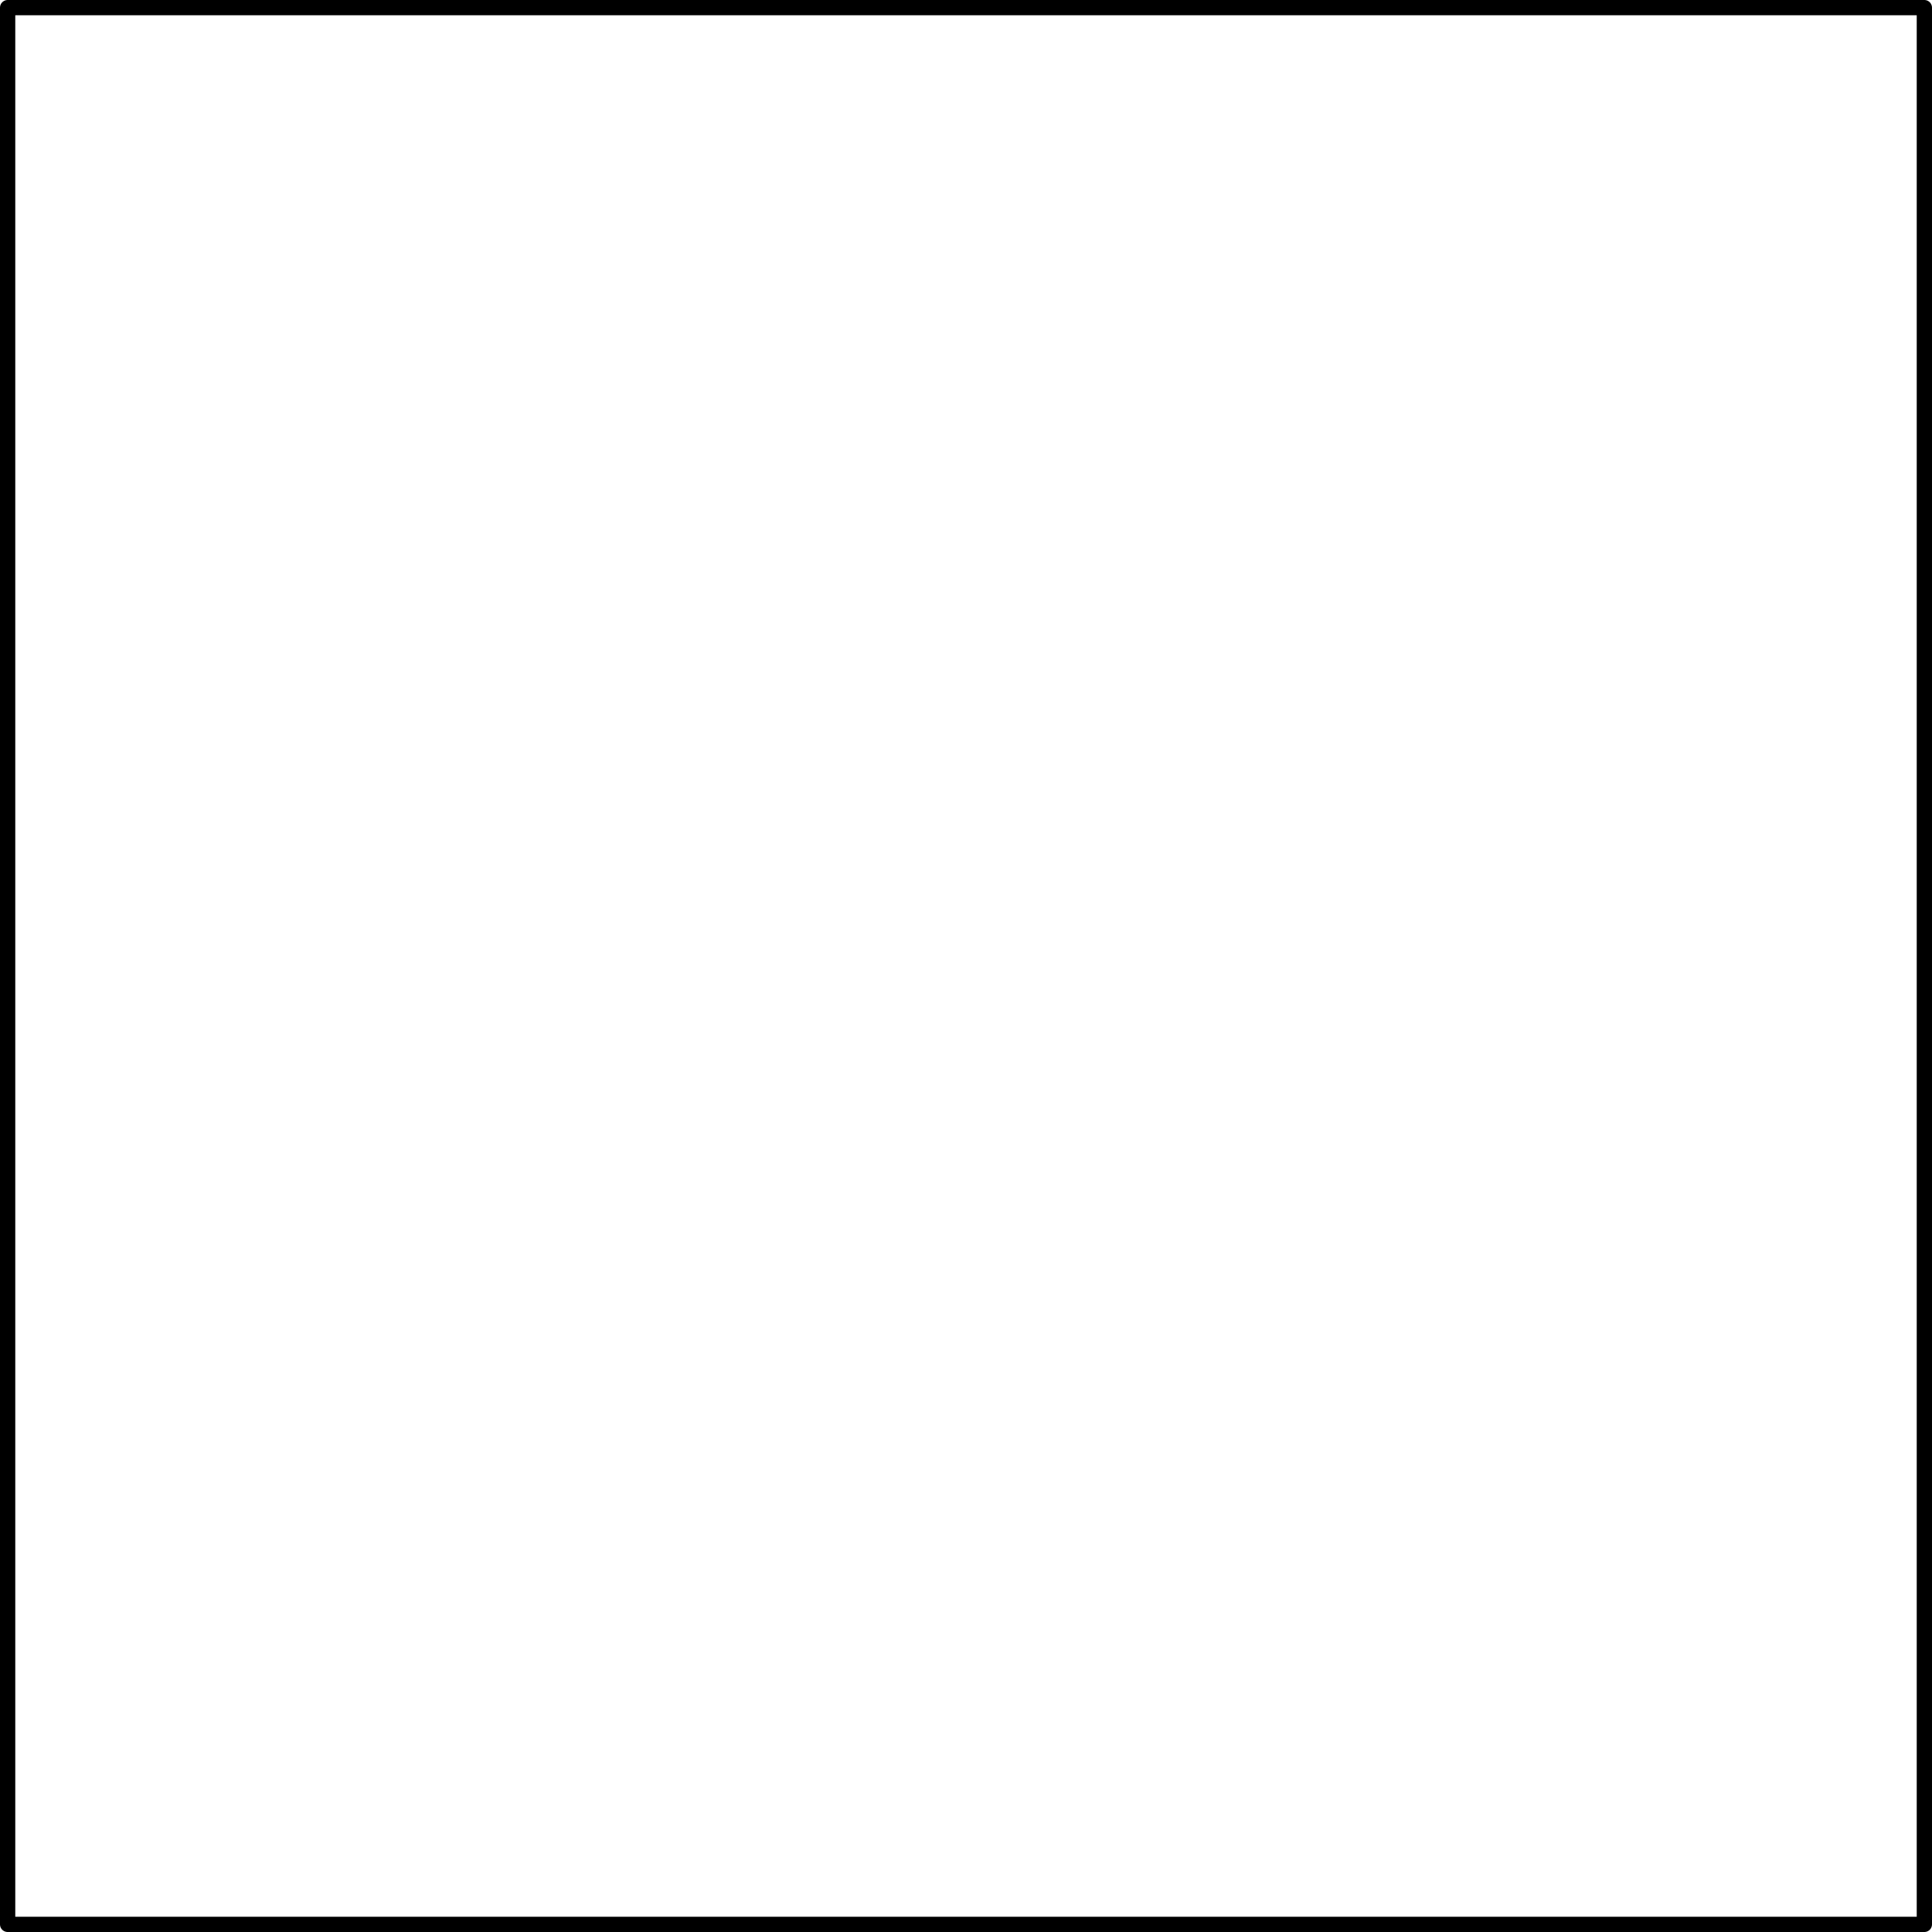
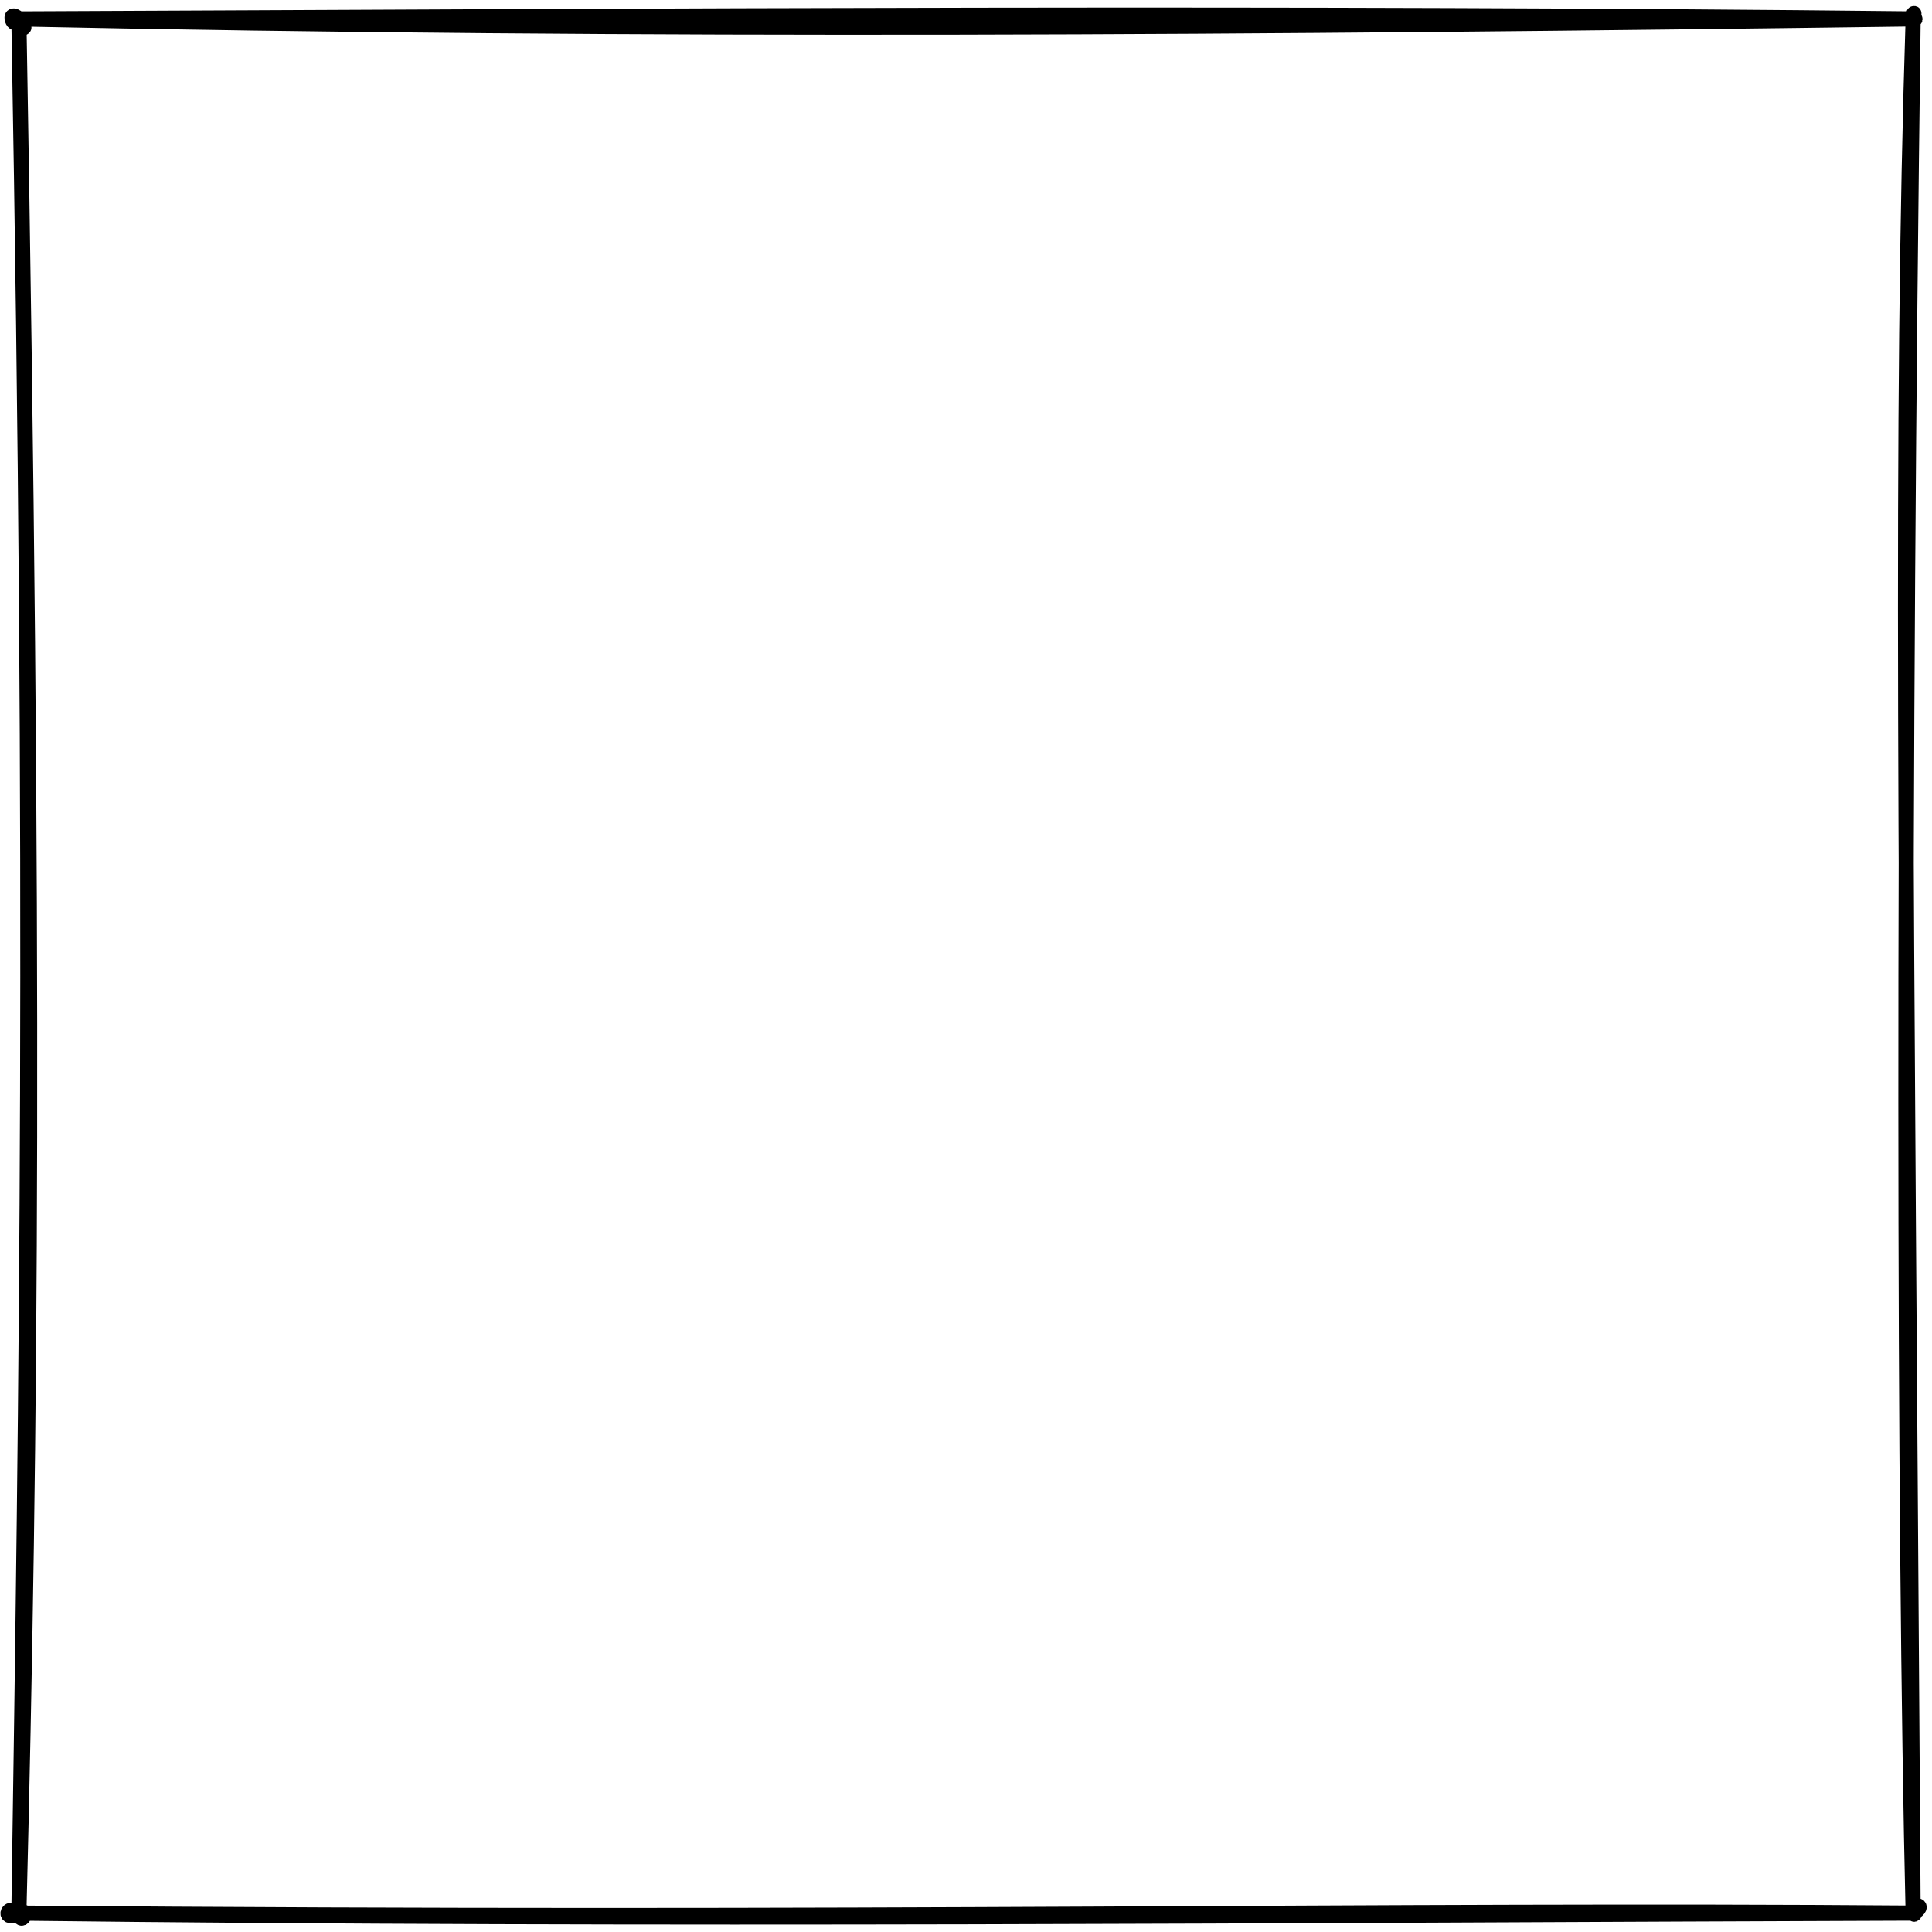
- <svg xmlns="http://www.w3.org/2000/svg" xmlns:html="http://www.w3.org/1999/xhtml" version="1.1" width="253" height="253">
+ <svg xmlns="http://www.w3.org/2000/svg" xmlns:html="http://www.w3.org/1999/xhtml" version="1.1" width="256" height="256">
  <defs>
    <html:style type="text/css">@font-face {
  font-family: 'Inter';
  font-style: normal;
  font-weight: 100;
  src: url('https://frame0.app/fonts/Inter-Thin.ttf') format('truetype');
}
@font-face {
  font-family: 'Inter';
  font-style: italic;
  font-weight: 100;
  src: url('https://frame0.app/fonts/Inter-ThinItalic.ttf') format('truetype');
}
@font-face {
  font-family: 'Inter';
  font-style: normal;
  font-weight: 200;
  src: url('https://frame0.app/fonts/Inter-ExtraLight.ttf') format('truetype');
}
@font-face {
  font-family: 'Inter';
  font-style: italic;
  font-weight: 200;
  src: url('https://frame0.app/fonts/Inter-ExtraLightItalic.ttf') format('truetype');
}
@font-face {
  font-family: 'Inter';
  font-style: normal;
  font-weight: 300;
  src: url('https://frame0.app/fonts/Inter-Light.ttf') format('truetype');
}
@font-face {
  font-family: 'Inter';
  font-style: italic;
  font-weight: 300;
  src: url('https://frame0.app/fonts/Inter-LightItalic.ttf') format('truetype');
}
@font-face {
  font-family: 'Inter';
  font-style: normal;
  font-weight: 400;
  src: url('https://frame0.app/fonts/Inter-Regular.ttf') format('truetype');
}
@font-face {
  font-family: 'Inter';
  font-style: italic;
  font-weight: 400;
  src: url('https://frame0.app/fonts/Inter-Italic.ttf') format('truetype');
}
@font-face {
  font-family: 'Inter';
  font-style: normal;
  font-weight: 500;
  src: url('https://frame0.app/fonts/Inter-Medium.ttf') format('truetype');
}
@font-face {
  font-family: 'Inter';
  font-style: italic;
  font-weight: 500;
  src: url('https://frame0.app/fonts/Inter-MediumItalic.ttf') format('truetype');
}
@font-face {
  font-family: 'Inter';
  font-style: normal;
  font-weight: 600;
  src: url('https://frame0.app/fonts/Inter-SemiBold.ttf') format('truetype');
}
@font-face {
  font-family: 'Inter';
  font-style: italic;
  font-weight: 600;
  src: url('https://frame0.app/fonts/Inter-SemiBoldItalic.ttf') format('truetype');
}
@font-face {
  font-family: 'Inter';
  font-style: normal;
  font-weight: 700;
  src: url('https://frame0.app/fonts/Inter-Bold.ttf') format('truetype');
}
@font-face {
  font-family: 'Inter';
  font-style: italic;
  font-weight: 700;
  src: url('https://frame0.app/fonts/Inter-BoldItalic.ttf') format('truetype');
}
@font-face {
  font-family: 'Inter';
  font-style: normal;
  font-weight: 800;
  src: url('https://frame0.app/fonts/Inter-ExtraBold.ttf') format('truetype');
}
@font-face {
  font-family: 'Inter';
  font-style: italic;
  font-weight: 800;
  src: url('https://frame0.app/fonts/Inter-ExtraBoldItalic.ttf') format('truetype');
}
@font-face {
  font-family: 'Source Serif Pro';
  font-style: normal;
  font-weight: 400;
  src: url('https://frame0.app/fonts/SourceSerifPro-Regular.ttf') format('truetype');
}
@font-face {
  font-family: 'Source Serif Pro';
  font-style: italic;
  font-weight: 400;
  src: url('https://frame0.app/fonts/SourceSerifPro-Italic.ttf') format('truetype');
}
@font-face {
  font-family: 'Source Serif Pro';
  font-style: normal;
  font-weight: 700;
  src: url('https://frame0.app/fonts/SourceSerifPro-Bold.ttf') format('truetype');
}
@font-face {
  font-family: 'Source Serif Pro';
  font-style: italic;
  font-weight: 700;
  src: url('https://frame0.app/fonts/SourceSerifPro-BoldItalic.ttf') format('truetype');
}
@font-face {
  font-family: 'IBM Plex Mono';
  font-style: normal;
  font-weight: 400;
  src: url('https://frame0.app/fonts/IBMPlexMono-Regular.ttf') format('truetype');
}
@font-face {
  font-family: 'IBM Plex Mono';
  font-style: italic;
  font-weight: 400;
  src: url('https://frame0.app/fonts/IBMPlexMono-Italic.ttf') format('truetype');
}
@font-face {
  font-family: 'IBM Plex Mono';
  font-style: normal;
  font-weight: 700;
  src: url('https://frame0.app/fonts/IBMPlexMono-Bold.ttf') format('truetype');
}
@font-face {
  font-family: 'IBM Plex Mono';
  font-style: italic;
  font-weight: 700;
  src: url('https://frame0.app/fonts/IBMPlexMono-BoldItalic.ttf') format('truetype');
}
@font-face {
  font-family: 'Loranthus';
  font-style: normal;
  font-weight: 400;
  src: url('https://frame0.app/fonts/Loranthus-Regular.ttf') format('truetype');
}
@font-face {
  font-family: 'Loranthus';
  font-style: normal;
  font-weight: 700;
  src: url('https://frame0.app/fonts/Loranthus-Bold.ttf') format('truetype');
}
@font-face {
  font-family: 'Loranthus';
  font-style: italic;
  font-weight: 400;
  src: url('https://frame0.app/fonts/Loranthus-Italic.ttf') format('truetype');
}
@font-face {
  font-family: 'Loranthus';
  font-style: italic;
  font-weight: 700;
  src: url('https://frame0.app/fonts/Loranthus-BoldItalic.ttf') format('truetype');
}
@font-face {
  font-family: 'Redacted Script';
  font-style: normal;
  font-weight: 400;
  src: url('https://frame0.app/fonts/RedactedScript-Regular.ttf') format('truetype');
}
@font-face {
  font-family: 'Redacted Script';
  font-style: normal;
  font-weight: 700;
  src: url('https://frame0.app/fonts/RedactedScript-Bold.ttf') format('truetype');
}
@font-face {
  font-family: 'Jojoba';
  font-style: normal;
  font-weight: 400;
  src: url('https://frame0.app/fonts/Jojoba.ttf') format('truetype');
}</html:style>
  </defs>
  <g>
    <g>
      <g>
-         <path fill="none" stroke="#000000" paint-order="fill stroke markers" d=" M 1 1 L 252 1 L 252 1 L 252 252 L 252 252 L 1 252 L 1 252 L 1 1 L 1 1 Z" stroke-linecap="round" stroke-linejoin="round" stroke-miterlimit="10" stroke-width="2" />
+         <g>
+           <path fill="none" stroke="#000000" paint-order="fill stroke markers" d=" M 2.5 2.5 C 88.644 2.11 171.709 1.598 253.5 2.5 M 2.5 2.5 C 85.267 4.254 168.234 3.657 253.5 2.5 M 253.5 2.5 C 253.712 0.745 253.547 2.756 253.5 2.5 M 253.5 2.5 C 254.256 2.367 253.01 3.108 253.5 2.5 M 253.5 2.5 C 251.799 55.942 252.558 110.654 253.5 253.5 M 253.5 2.5 C 252.169 102.55 252.264 201.38 253.5 253.5 M 253.5 253.5 C 253.274 251.989 255.409 252.404 253.5 253.5 M 253.5 253.5 C 253.519 253.173 253.844 253.96 253.5 253.5 M 253.5 253.5 C 183.52 252.945 115.611 254.432 2.5 253.5 M 253.5 253.5 C 170.883 253.772 86.836 254.523 2.5 253.5 M 2.5 253.5 C 2.867 255.405 3.929 252.589 2.5 253.5 M 2.5 253.5 C 0.836 252.128 0.329 254.781 2.5 253.5 M 2.5 253.5 C 3.533 183.996 4.553 116.508 2.5 2.5 M 2.5 253.5 C 4.109 189.753 4.684 126.701 2.5 2.5 M 2.5 2.5 C 1.886 4.262 0.802 1.031 2.5 2.5 M 2.5 2.5 C 3.371 3.456 3.42 4.566 2.5 2.5 M 2.5 2.5 C 2.5 2.5 2.5 2.5 2.5 2.5 M 2.5 2.5 C 2.5 2.5 2.5 2.5 2.5 2.5" stroke-linecap="round" stroke-linejoin="round" stroke-miterlimit="10" stroke-width="2" />
+         </g>
      </g>
    </g>
  </g>
</svg>
